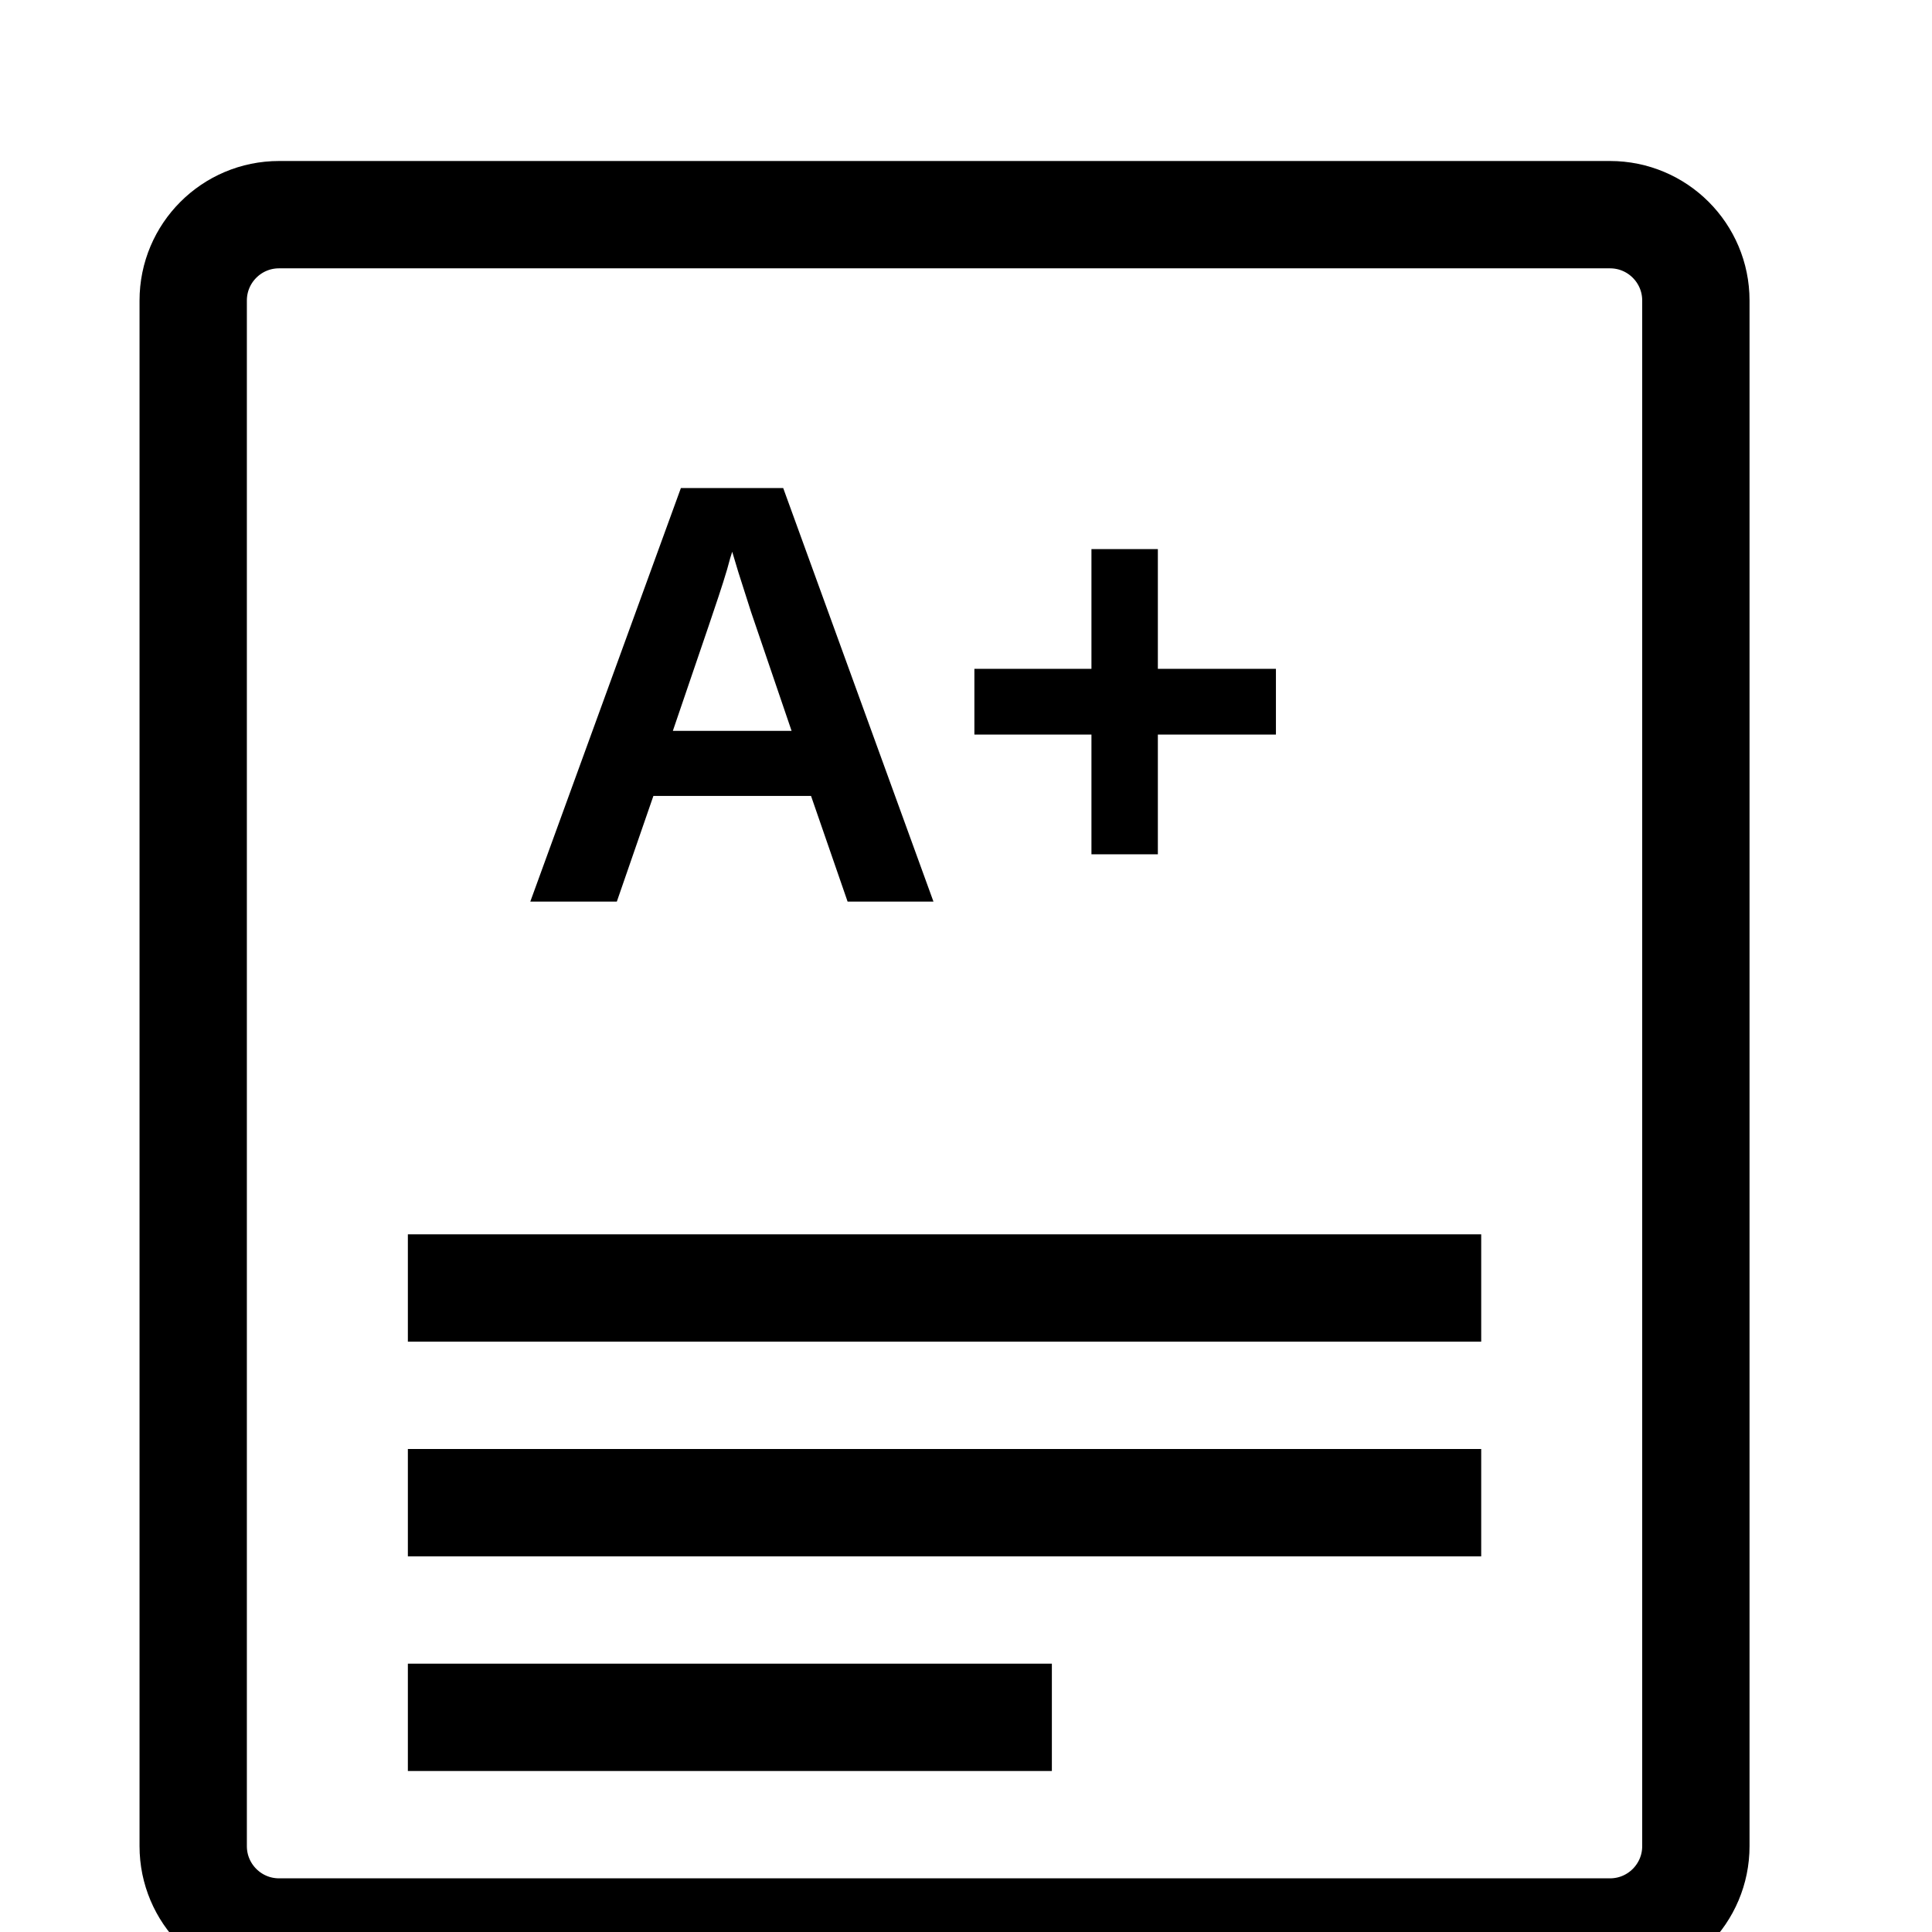
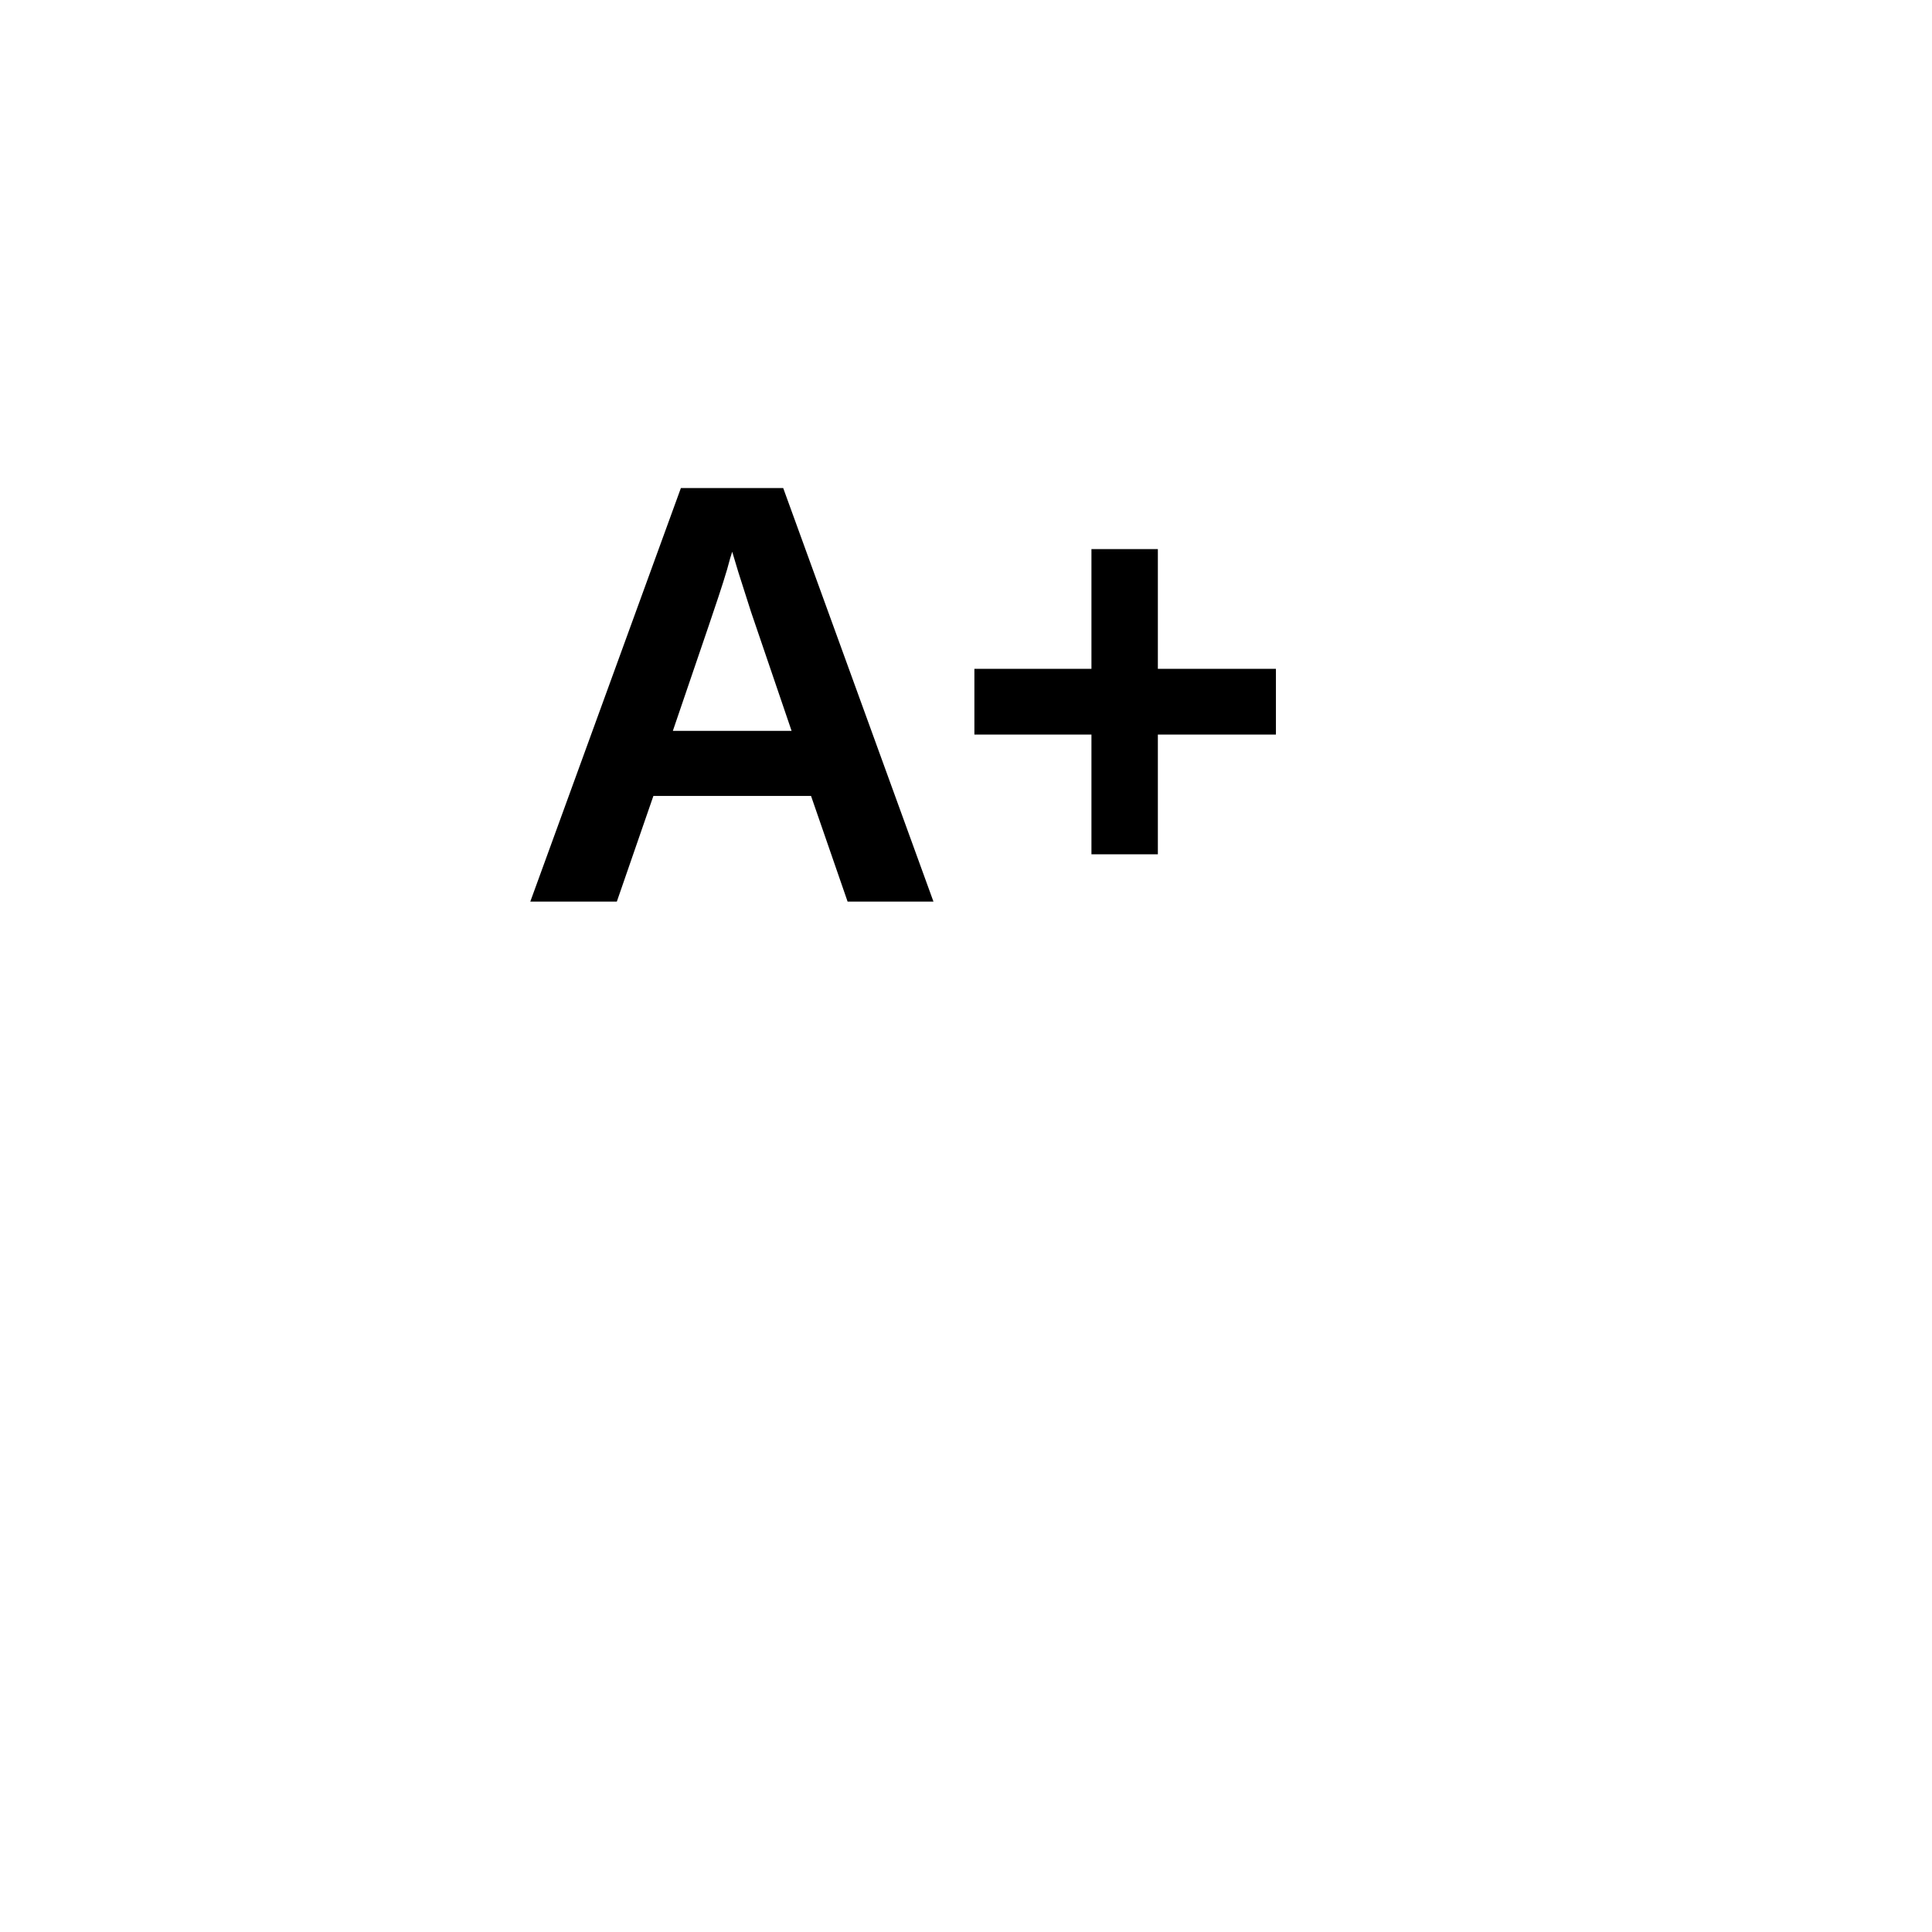
<svg xmlns="http://www.w3.org/2000/svg" viewBox="6 0 90 90">
-   <rect x="15" y="10" width="70" height="80" rx="4" ry="4" fill="none" stroke="#000" stroke-width="5" />
-   <text x="30" y="42" font-family="Arial, Helvetica, sans-serif" font-size="28" font-weight="bold" fill="#000">
+   <rect x="15" y="10" width="70" height="80" rx="4" ry="4" fill="none" stroke-width="5" />
+   <text x="30" y="42" font-family="Arial, Helvetica, sans-serif" font-size="28" font-weight="bold">
              A+
            </text>
-   <line x1="25" y1="60" x2="75" y2="60" stroke="#000" stroke-width="5" />
-   <line x1="25" y1="70" x2="75" y2="70" stroke="#000" stroke-width="5" />
-   <line x1="25" y1="80" x2="55" y2="80" stroke="#000" stroke-width="5" />
+   <line x1="25" y1="60" x2="75" y2="60" stroke-width="5" />
+   <line x1="25" y1="70" x2="75" y2="70" stroke-width="5" />
+   <line x1="25" y1="80" x2="55" y2="80" stroke-width="5" />
</svg>
